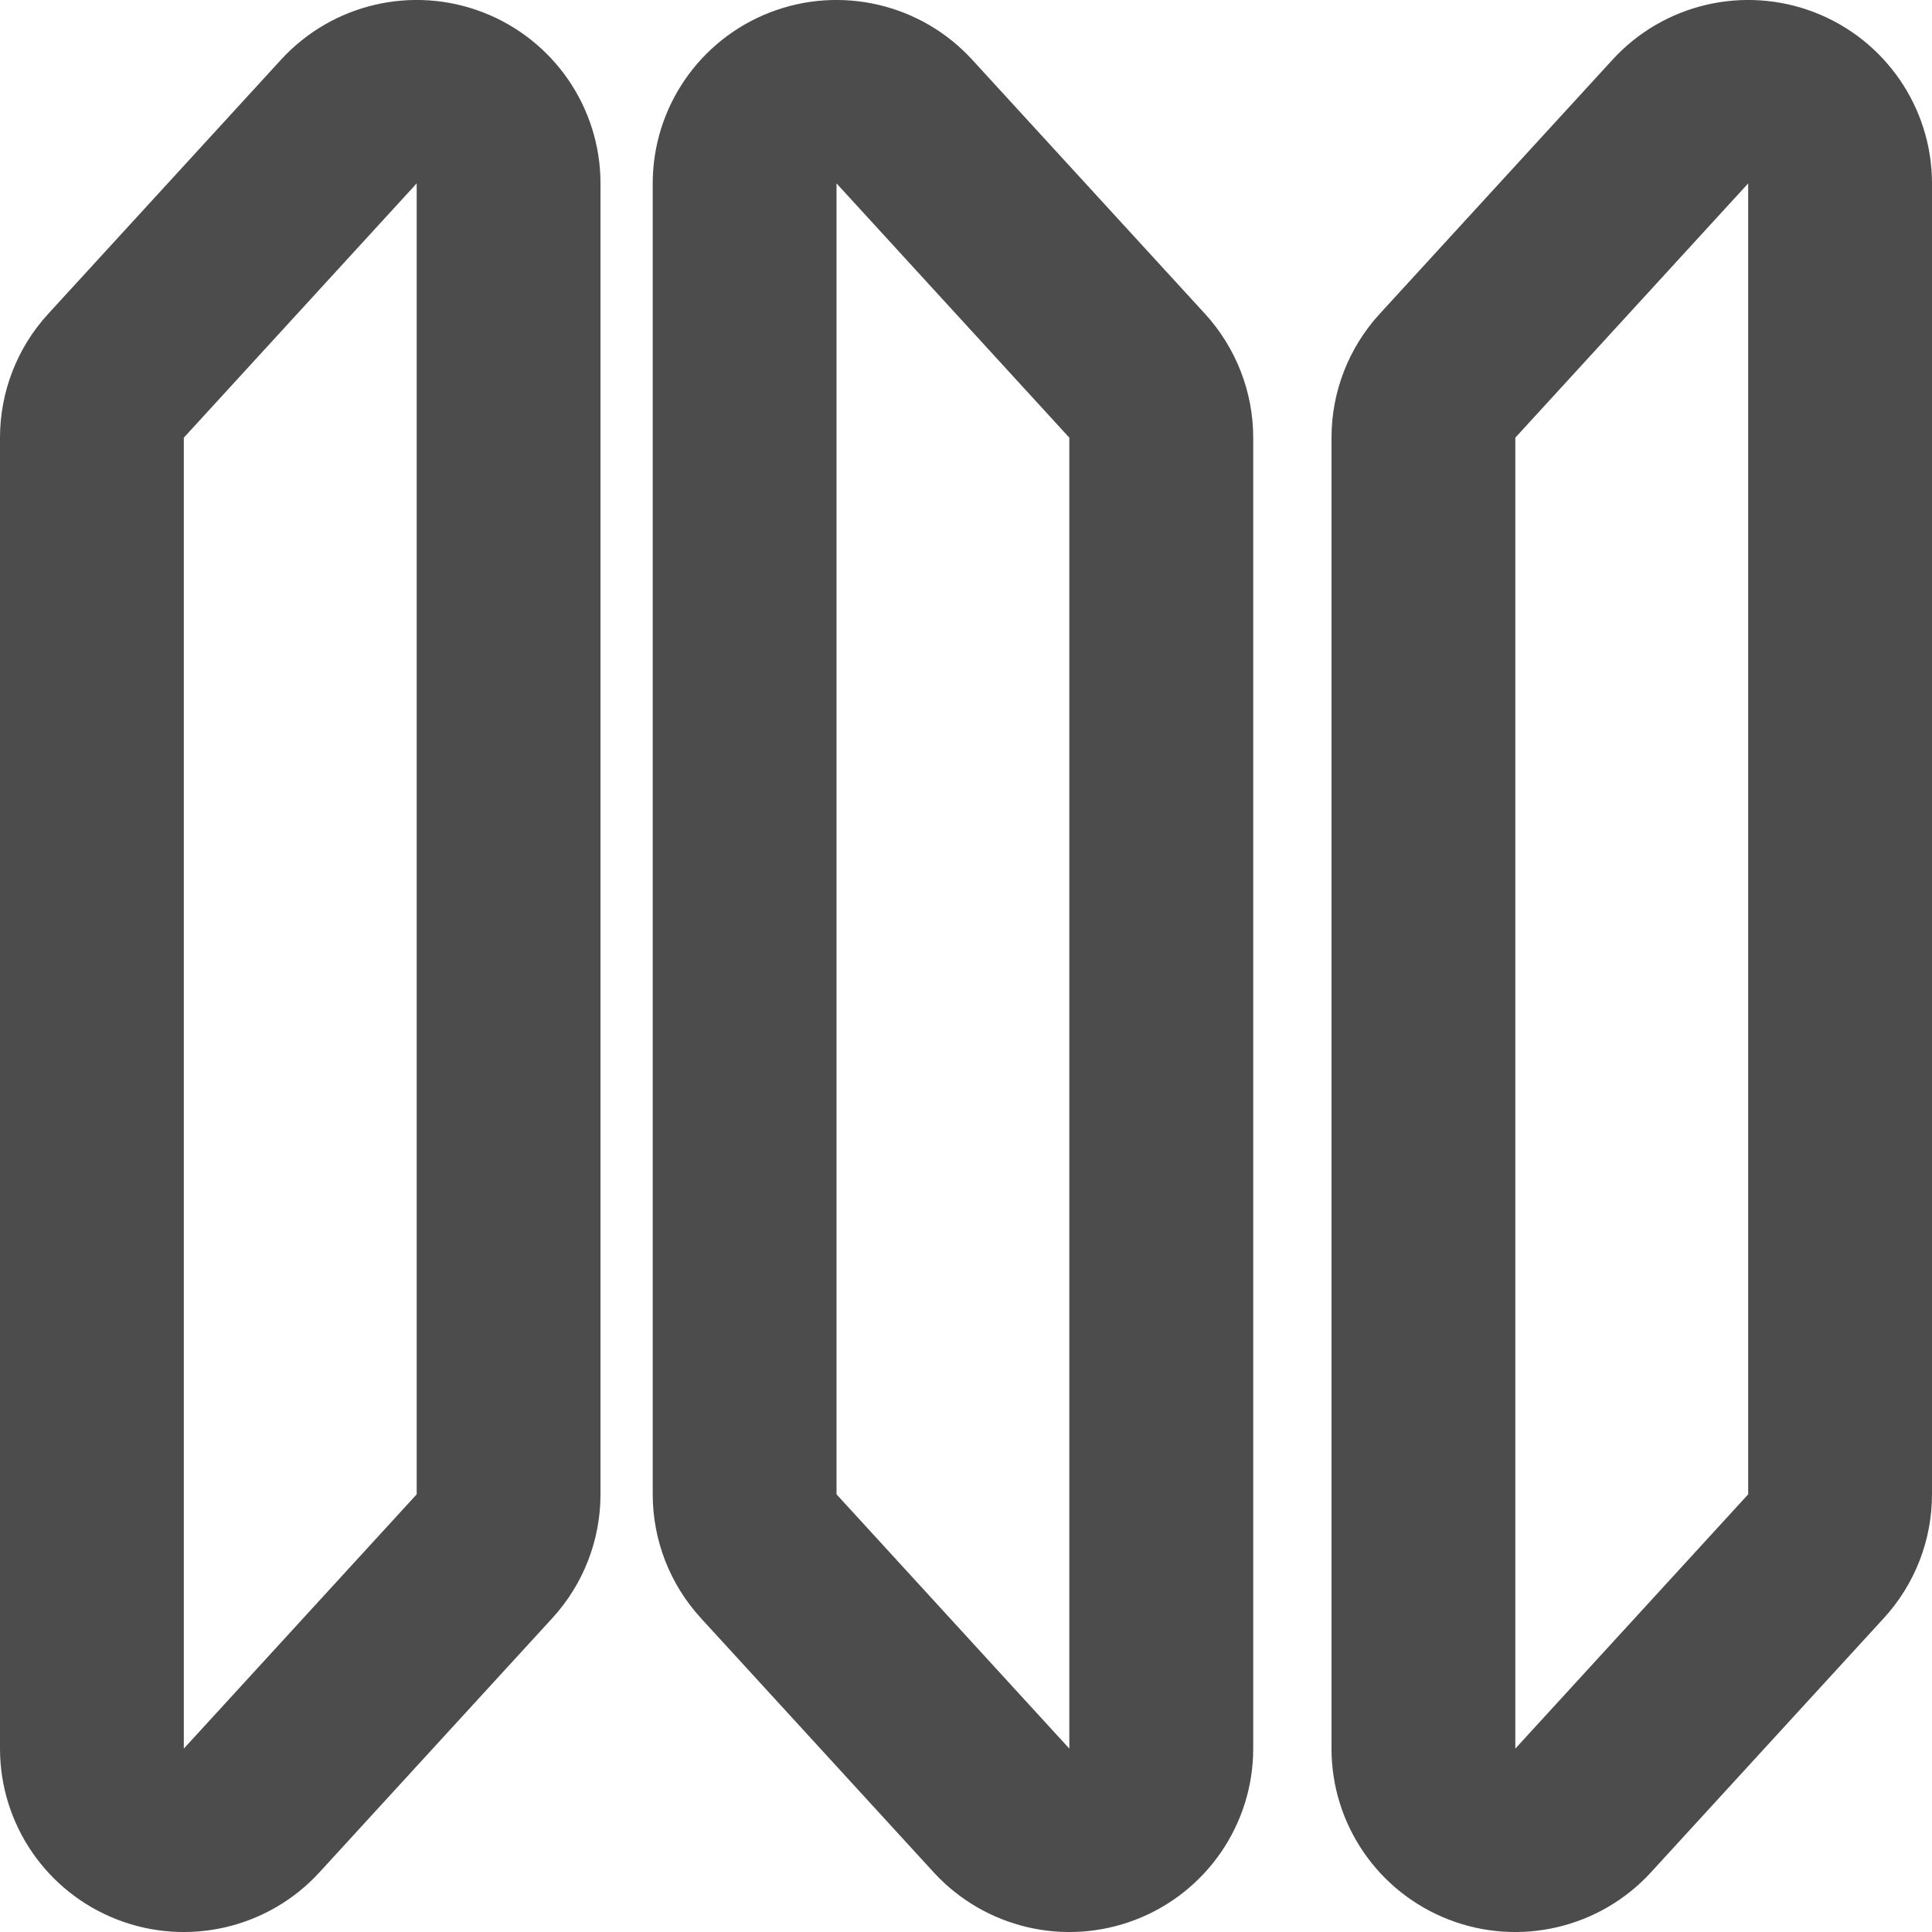
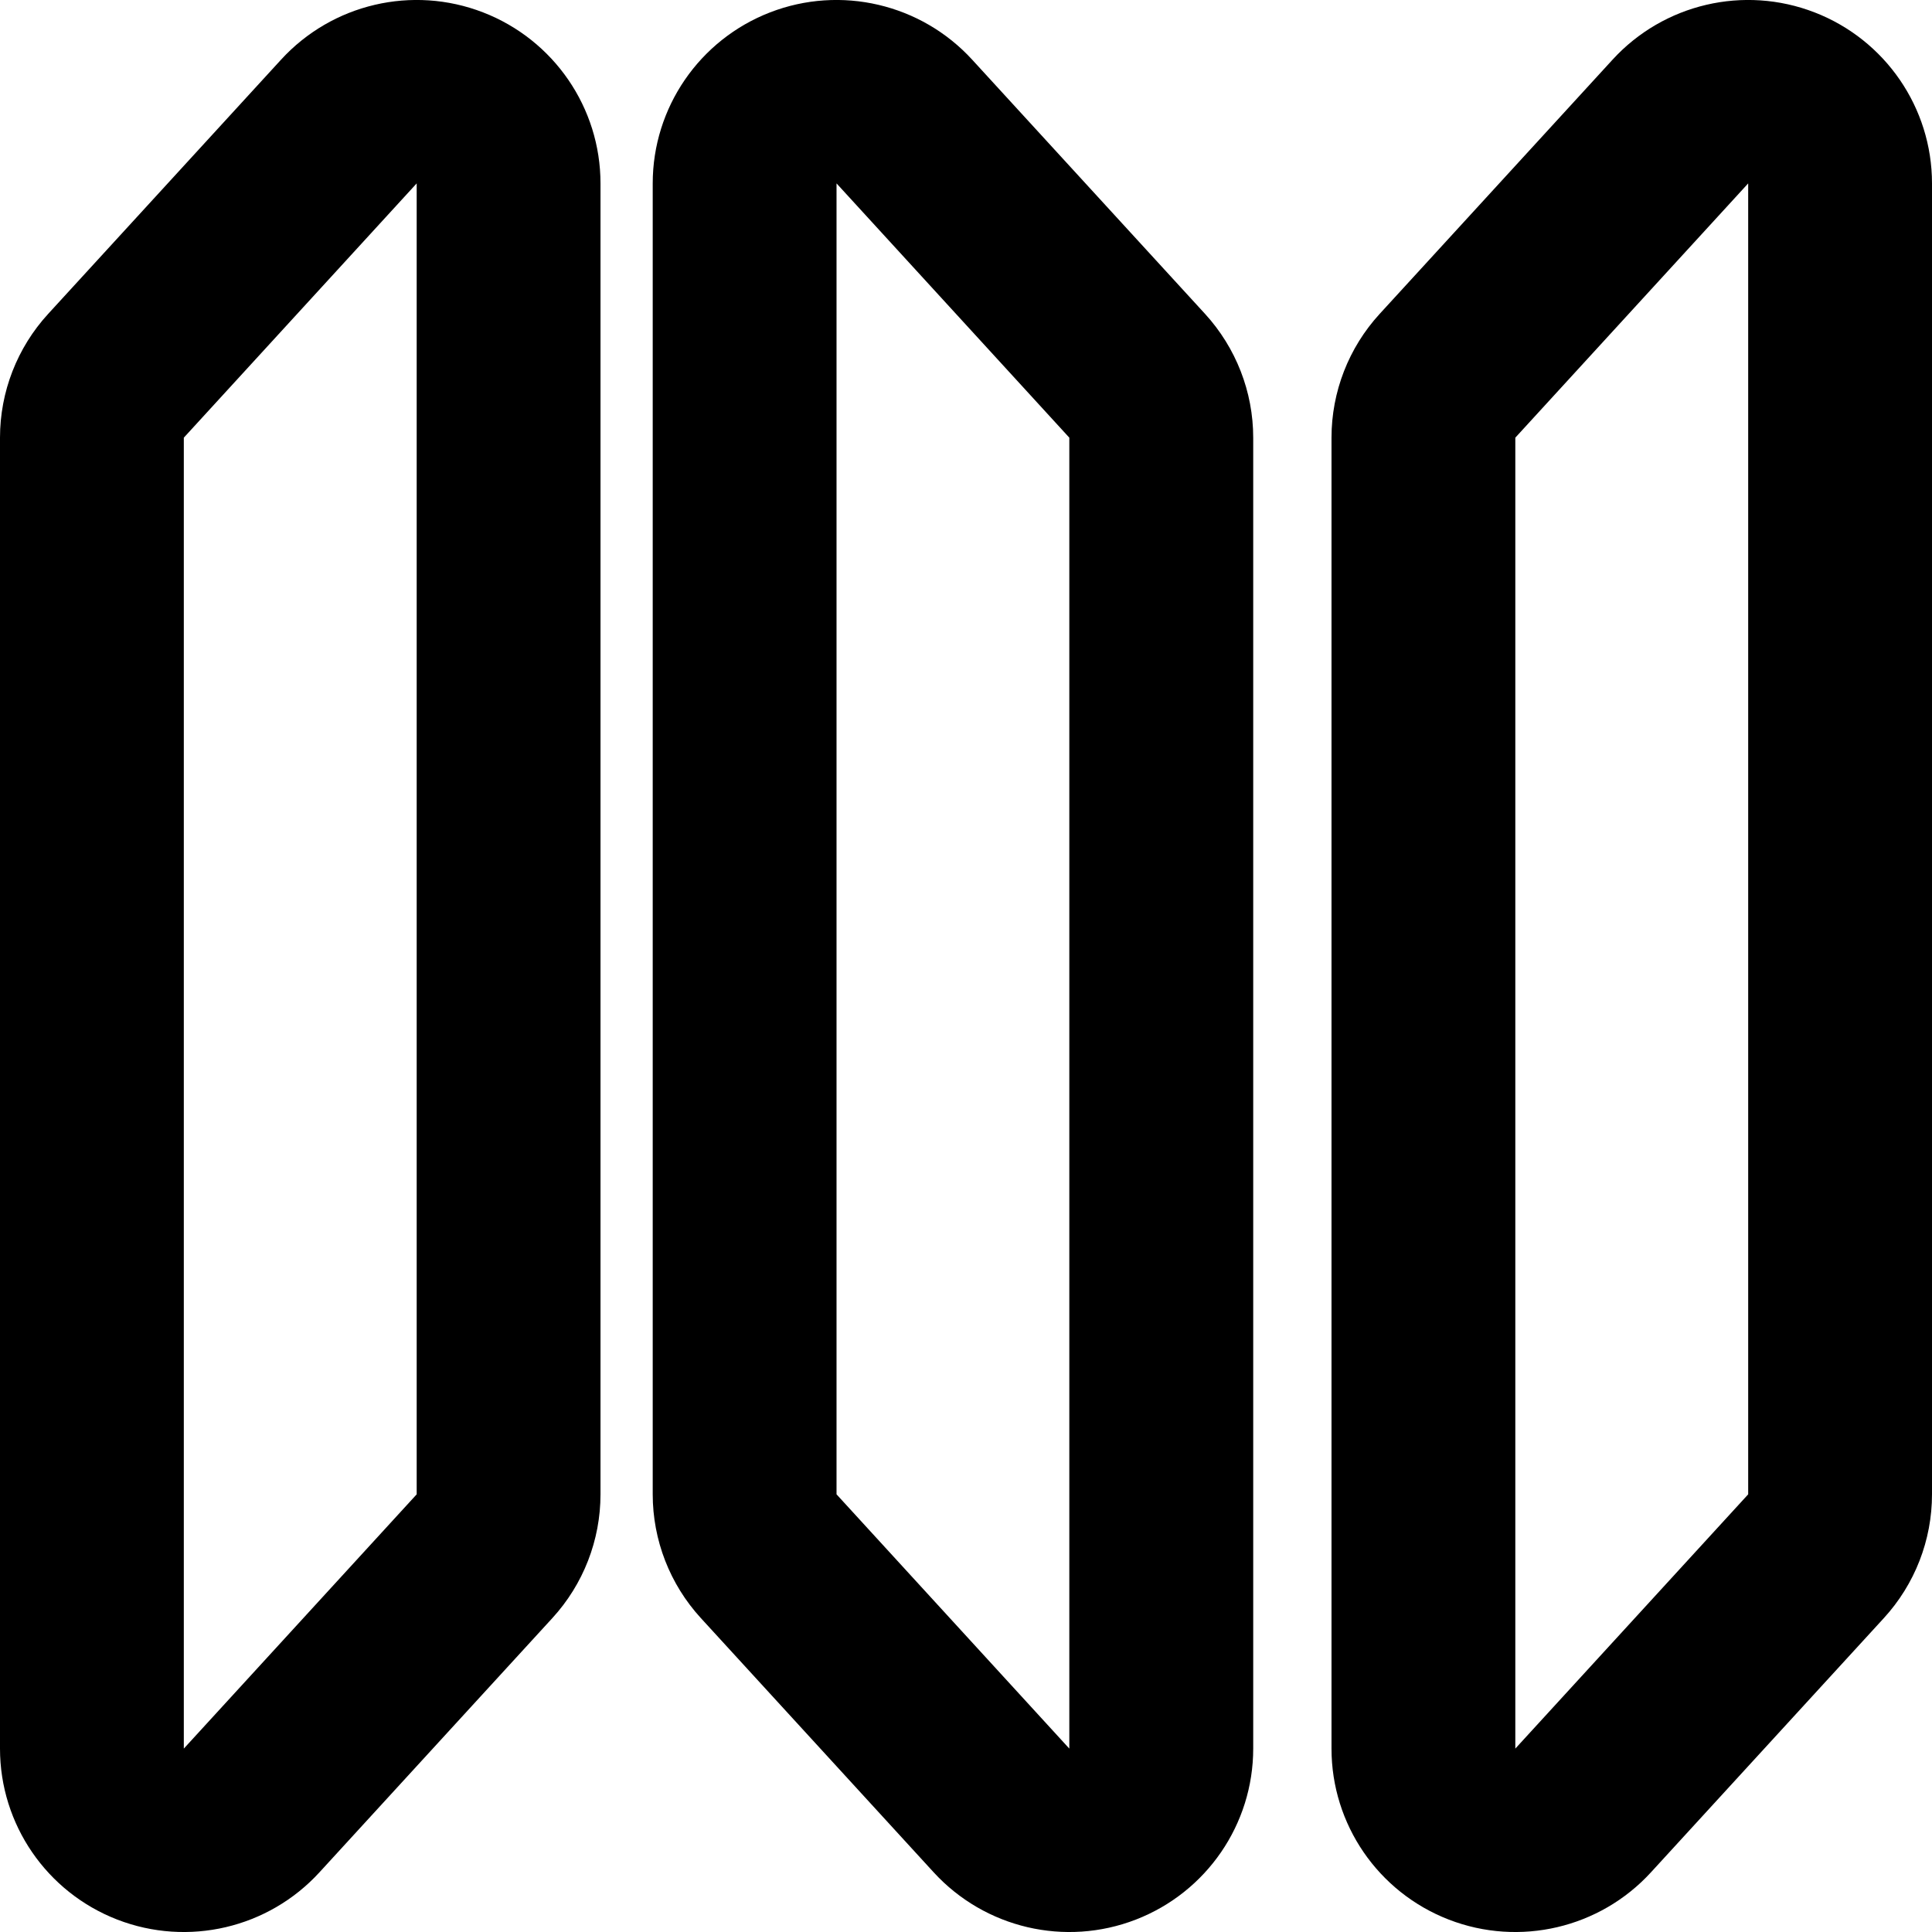
<svg xmlns="http://www.w3.org/2000/svg" preserveAspectRatio="none" overflow="visible" style="display: block;" width="23.197" height="23.197" viewBox="0 0 23.197 23.197" fill="none">
  <g id="Group 60">
-     <path id="Vector 4 (Stroke)" d="M19.361 0.717C19.975 0.046 20.939 -0.18 21.788 0.149C22.637 0.478 23.197 1.294 23.197 2.202V17.942C23.197 18.492 22.991 19.022 22.619 19.428L19.823 22.48C19.209 23.151 18.244 23.377 17.395 23.048C16.546 22.719 15.987 21.904 15.987 20.995V5.255C15.987 4.705 16.193 4.175 16.565 3.769L19.361 0.717ZM18.194 20.995L20.99 17.942V2.202L18.194 5.255V20.995Z" fill="black" fill-opacity="0.7" />
-     <path id="Vector 5 (Stroke)" d="M3.374 0.717C3.988 0.046 4.952 -0.18 5.801 0.149C6.65 0.478 7.21 1.294 7.21 2.202V17.942C7.21 18.492 7.004 19.022 6.632 19.428L3.836 22.48C3.222 23.151 2.258 23.377 1.408 23.048C0.559 22.719 6.4671e-06 21.904 6.4671e-06 20.995V5.255C6.4671e-06 4.705 0.206 4.175 0.578 3.769L3.374 0.717ZM2.207 20.995L5.003 17.942V2.202L2.207 5.255V20.995Z" fill="black" fill-opacity="0.7" />
-     <path id="Vector 6 (Stroke)" d="M11.673 0.717C11.059 0.046 10.094 -0.18 9.245 0.149C8.396 0.478 7.837 1.294 7.837 2.202V17.942C7.837 18.492 8.043 19.022 8.415 19.428L11.21 22.48C11.825 23.151 12.789 23.377 13.638 23.048C14.487 22.719 15.047 21.904 15.047 20.995V5.255C15.047 4.705 14.84 4.175 14.469 3.769L11.673 0.717ZM12.839 20.995L10.044 17.942V2.202L12.839 5.255V20.995Z" fill="black" fill-opacity="0.7" />
+     <path id="Vector 4 (Stroke)" d="M19.361 0.717C19.975 0.046 20.939 -0.18 21.788 0.149C22.637 0.478 23.197 1.294 23.197 2.202V17.942C23.197 18.492 22.991 19.022 22.619 19.428L19.823 22.48C19.209 23.151 18.244 23.377 17.395 23.048C16.546 22.719 15.987 21.904 15.987 20.995V5.255C15.987 4.705 16.193 4.175 16.565 3.769L19.361 0.717ZM18.194 20.995L20.99 17.942V2.202L18.194 5.255V20.995Z" fill="black" />
+     <path id="Vector 5 (Stroke)" d="M3.374 0.717C3.988 0.046 4.952 -0.18 5.801 0.149C6.65 0.478 7.21 1.294 7.21 2.202V17.942C7.21 18.492 7.004 19.022 6.632 19.428L3.836 22.48C3.222 23.151 2.258 23.377 1.408 23.048C0.559 22.719 6.4671e-06 21.904 6.4671e-06 20.995V5.255C6.4671e-06 4.705 0.206 4.175 0.578 3.769L3.374 0.717ZM2.207 20.995L5.003 17.942V2.202L2.207 5.255V20.995Z" fill="black" />
+     <path id="Vector 6 (Stroke)" d="M11.673 0.717C11.059 0.046 10.094 -0.18 9.245 0.149C8.396 0.478 7.837 1.294 7.837 2.202V17.942C7.837 18.492 8.043 19.022 8.415 19.428L11.21 22.48C11.825 23.151 12.789 23.377 13.638 23.048C14.487 22.719 15.047 21.904 15.047 20.995V5.255C15.047 4.705 14.84 4.175 14.469 3.769L11.673 0.717ZM12.839 20.995L10.044 17.942V2.202L12.839 5.255V20.995Z" fill="black" />
  </g>
</svg>
